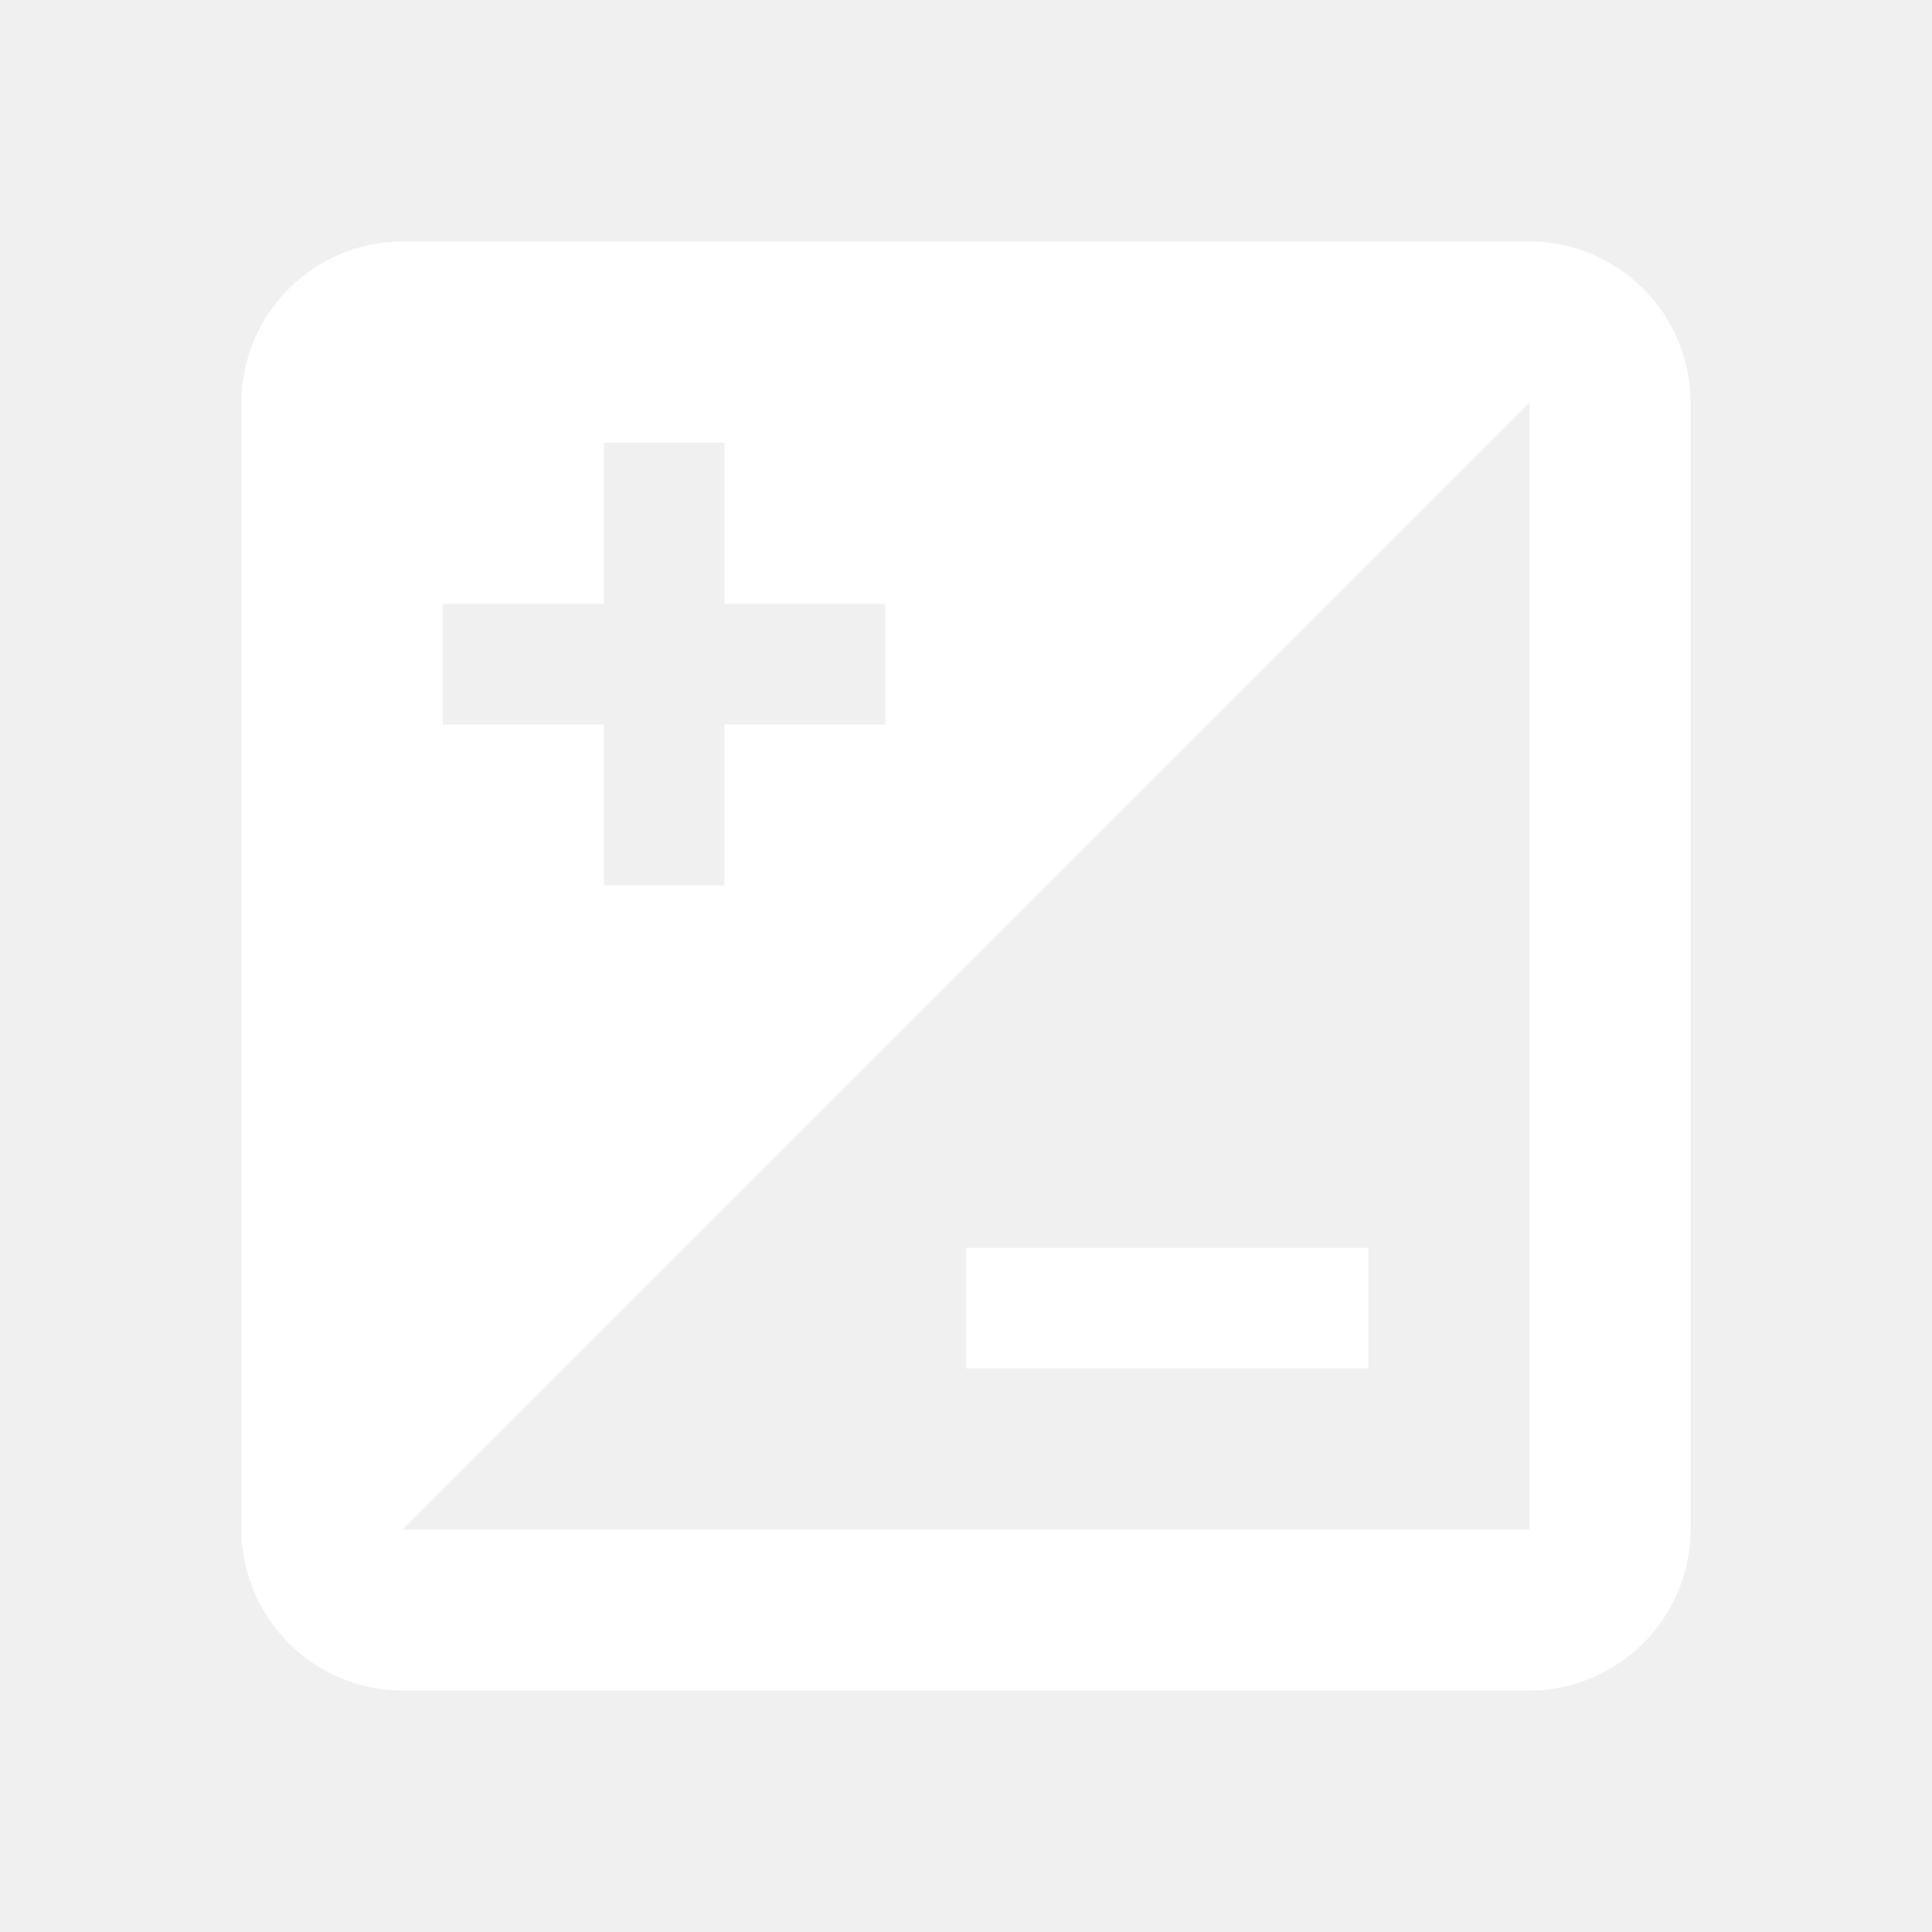
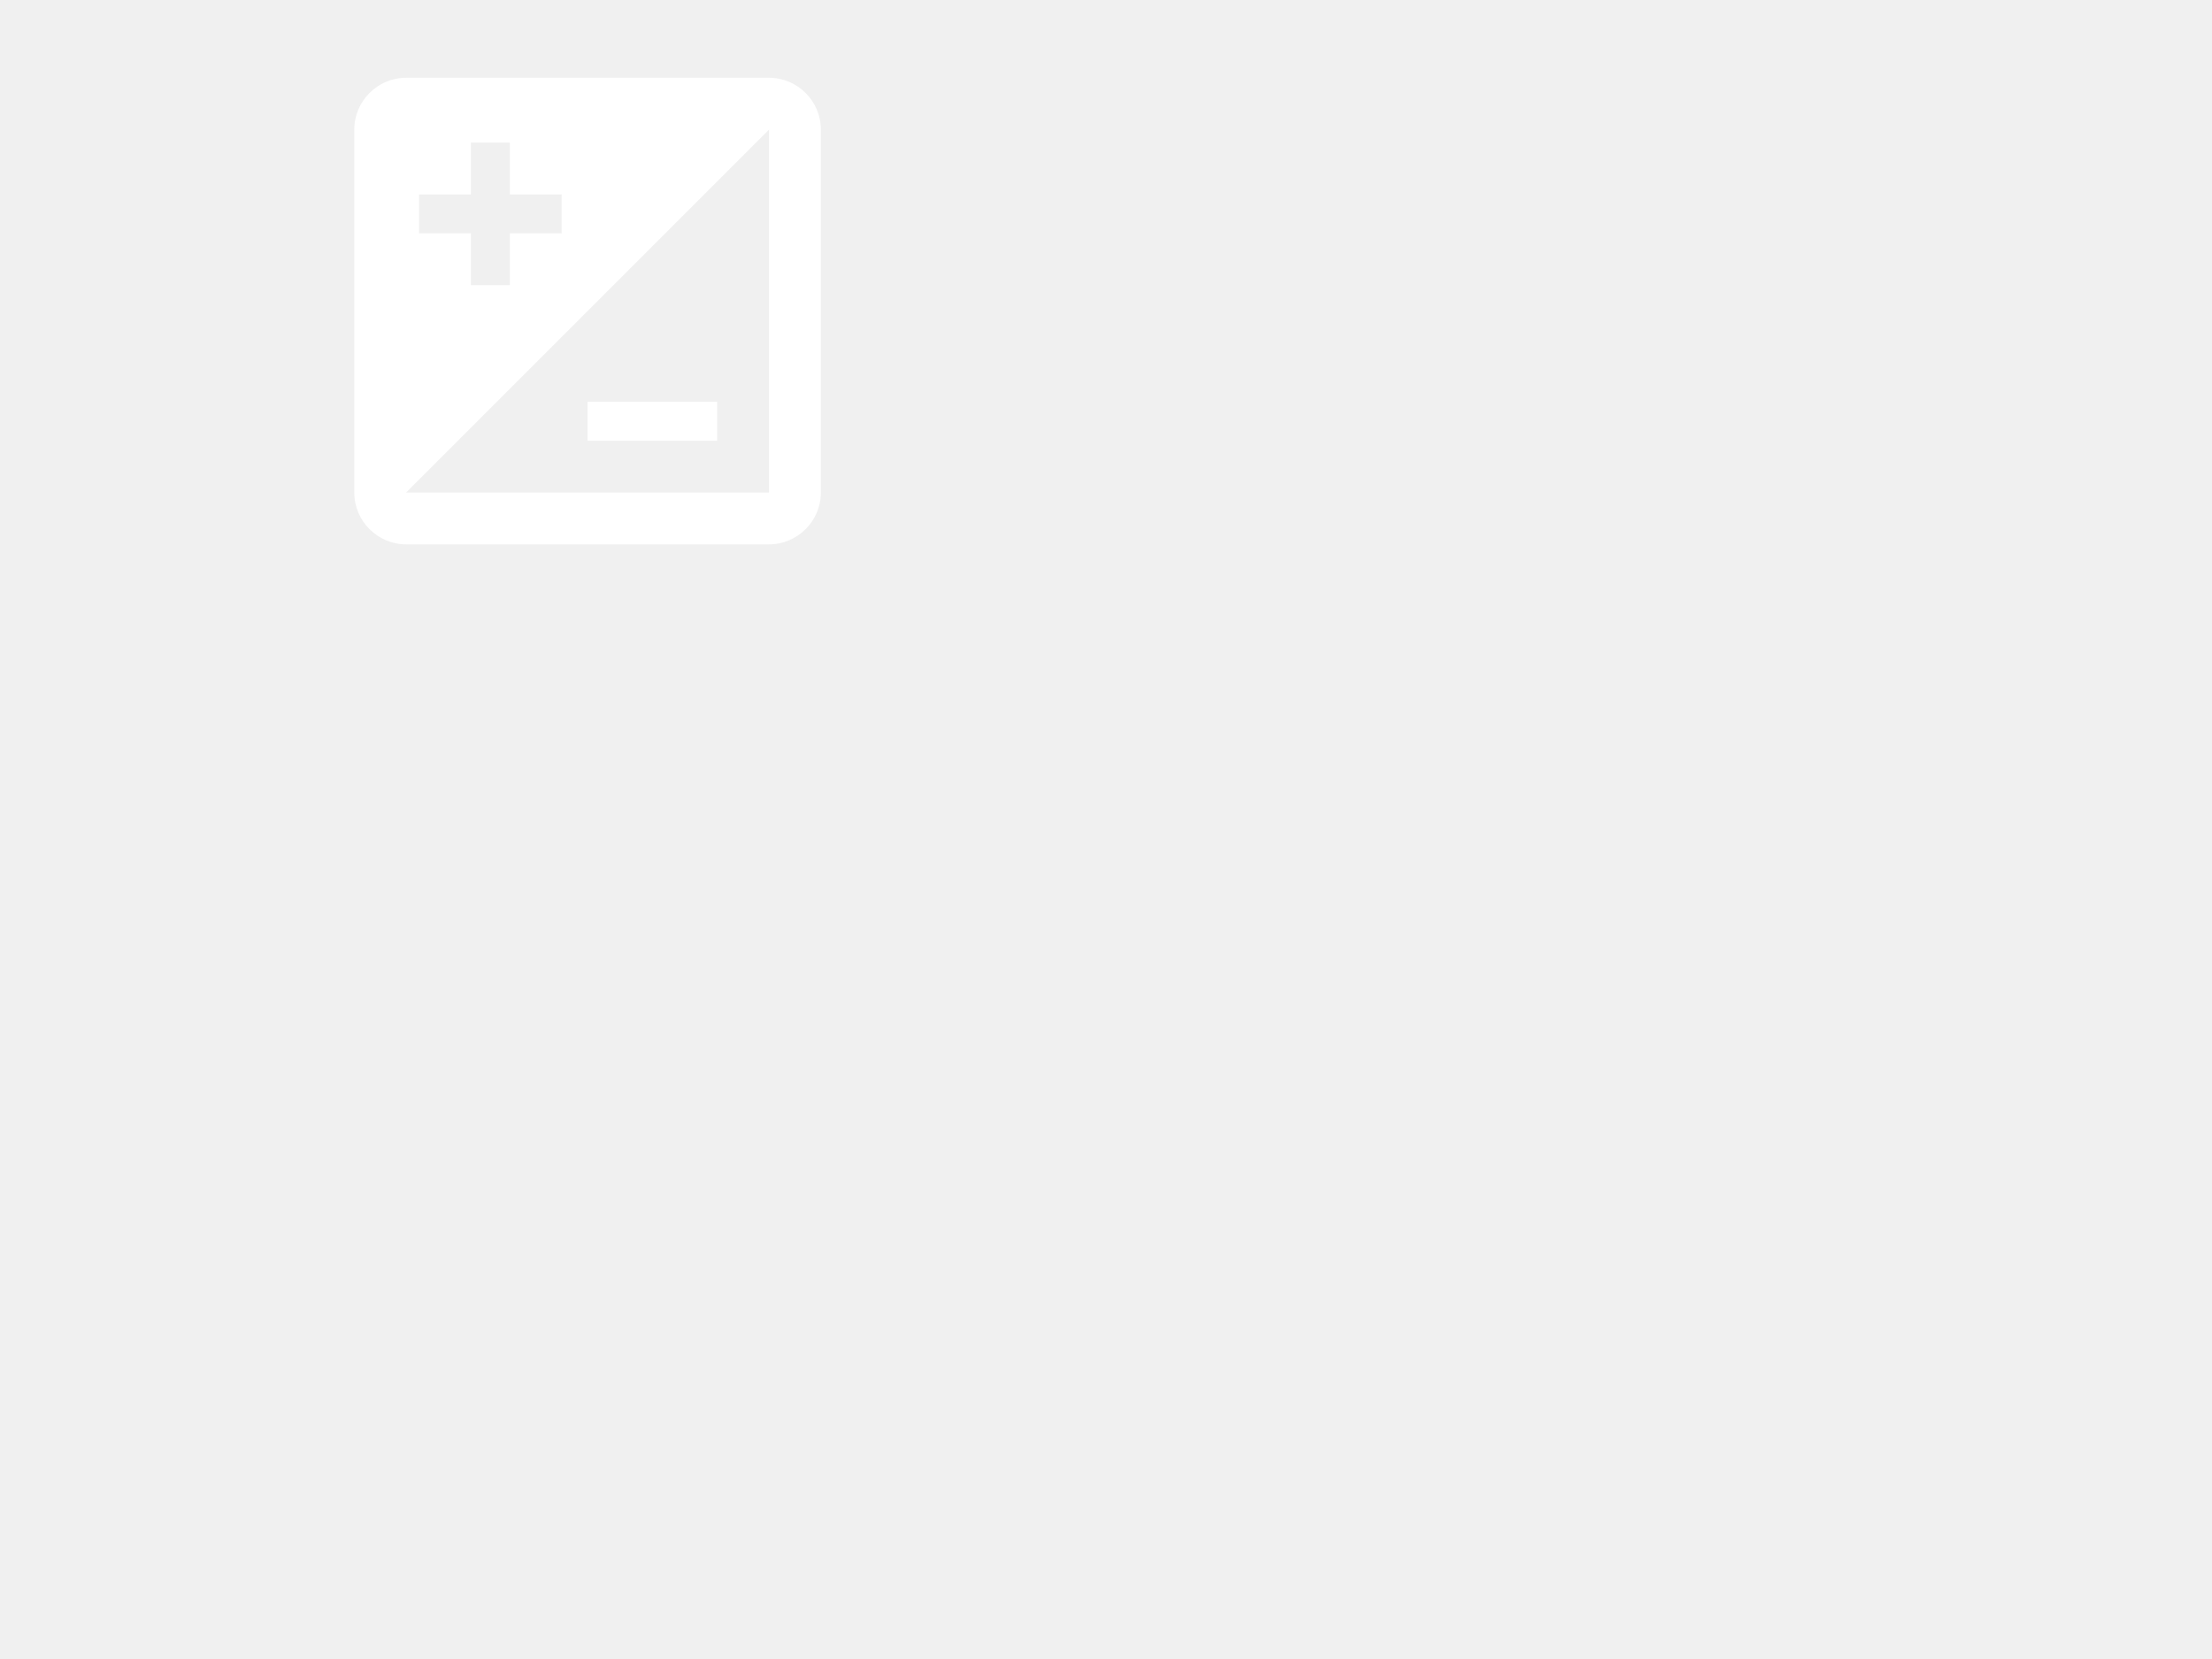
- <svg xmlns="http://www.w3.org/2000/svg" height="24px" viewBox="0 0 24 24" width="24px" fill="#FFFFFF">
+ <svg xmlns="http://www.w3.org/2000/svg" height="24px" viewBox="0 0 64 64" width="32px" fill="#FFFFFF">
  <path d="M0 0h24v24H0V0z" fill="none" />
  <path d="M19 3H5c-1.1 0-2 .9-2 2v14c0 1.1.9 2 2 2h14c1.1 0 2-.9 2-2V5c0-1.1-.9-2-2-2zM5.5 7.5h2v-2H9v2h2V9H9v2H7.5V9h-2V7.5zM19 19H5L19 5v14zm-2-2v-1.5h-5V17h5z" />
</svg>
